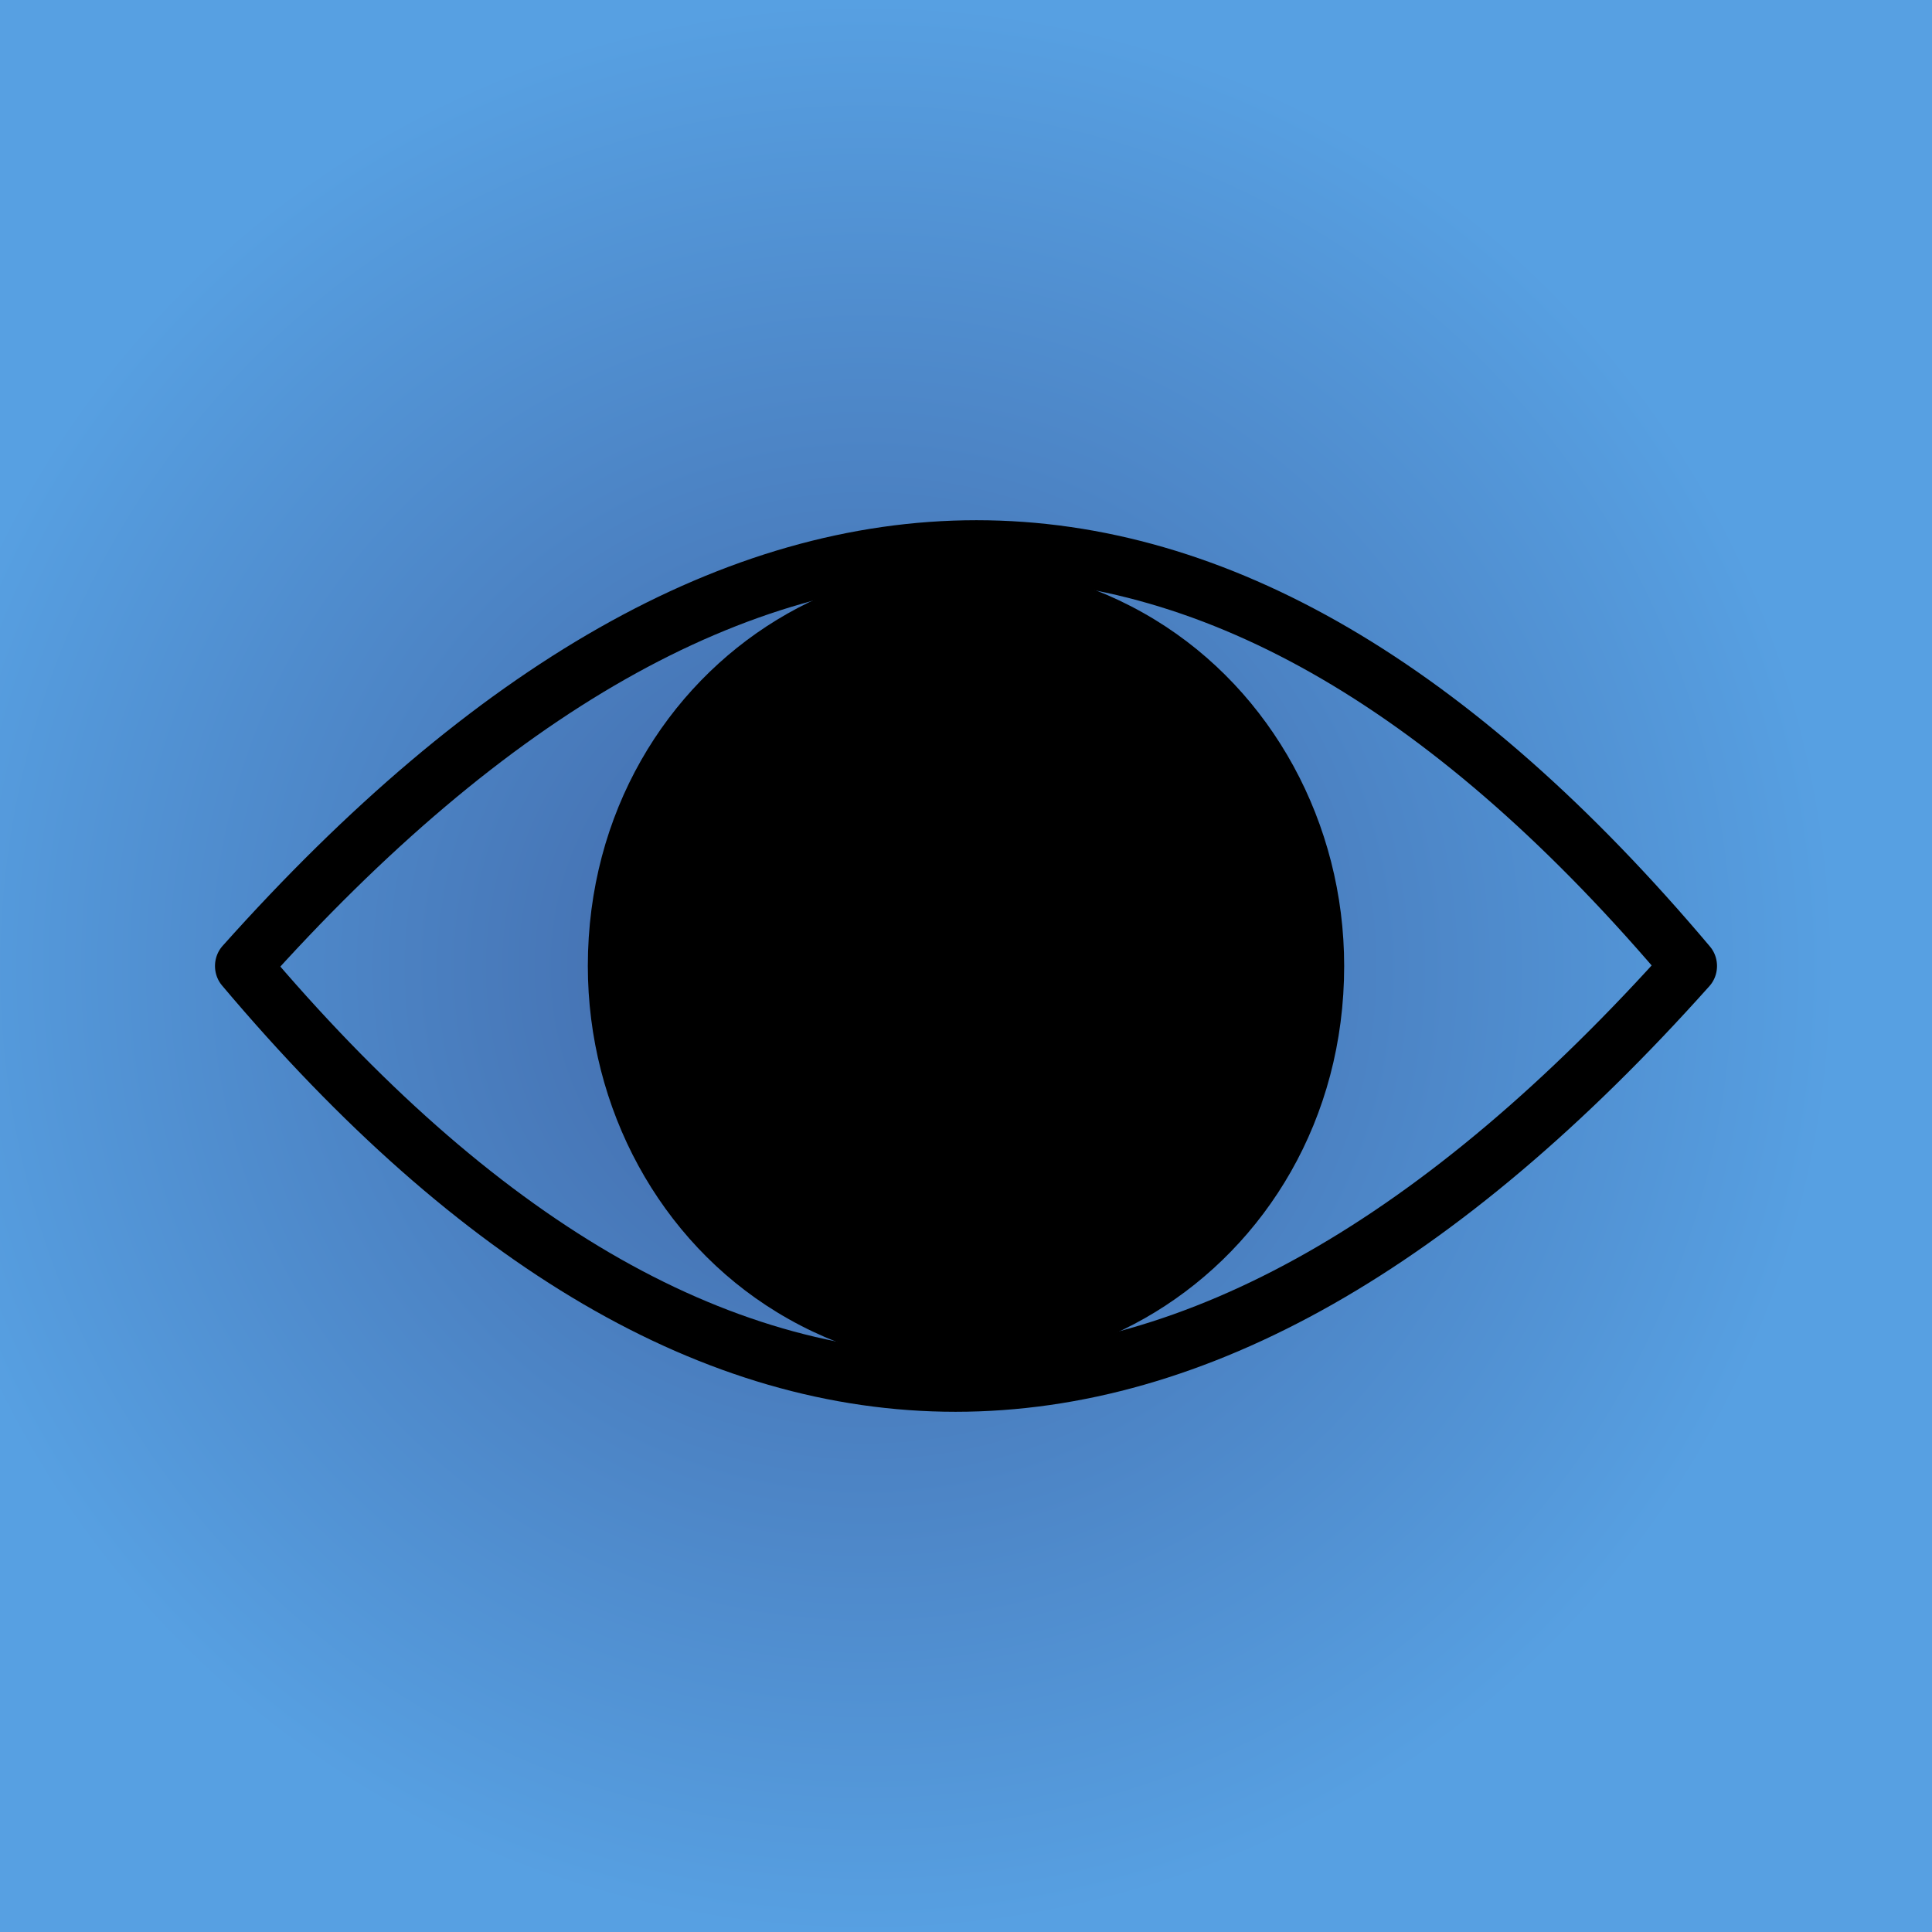
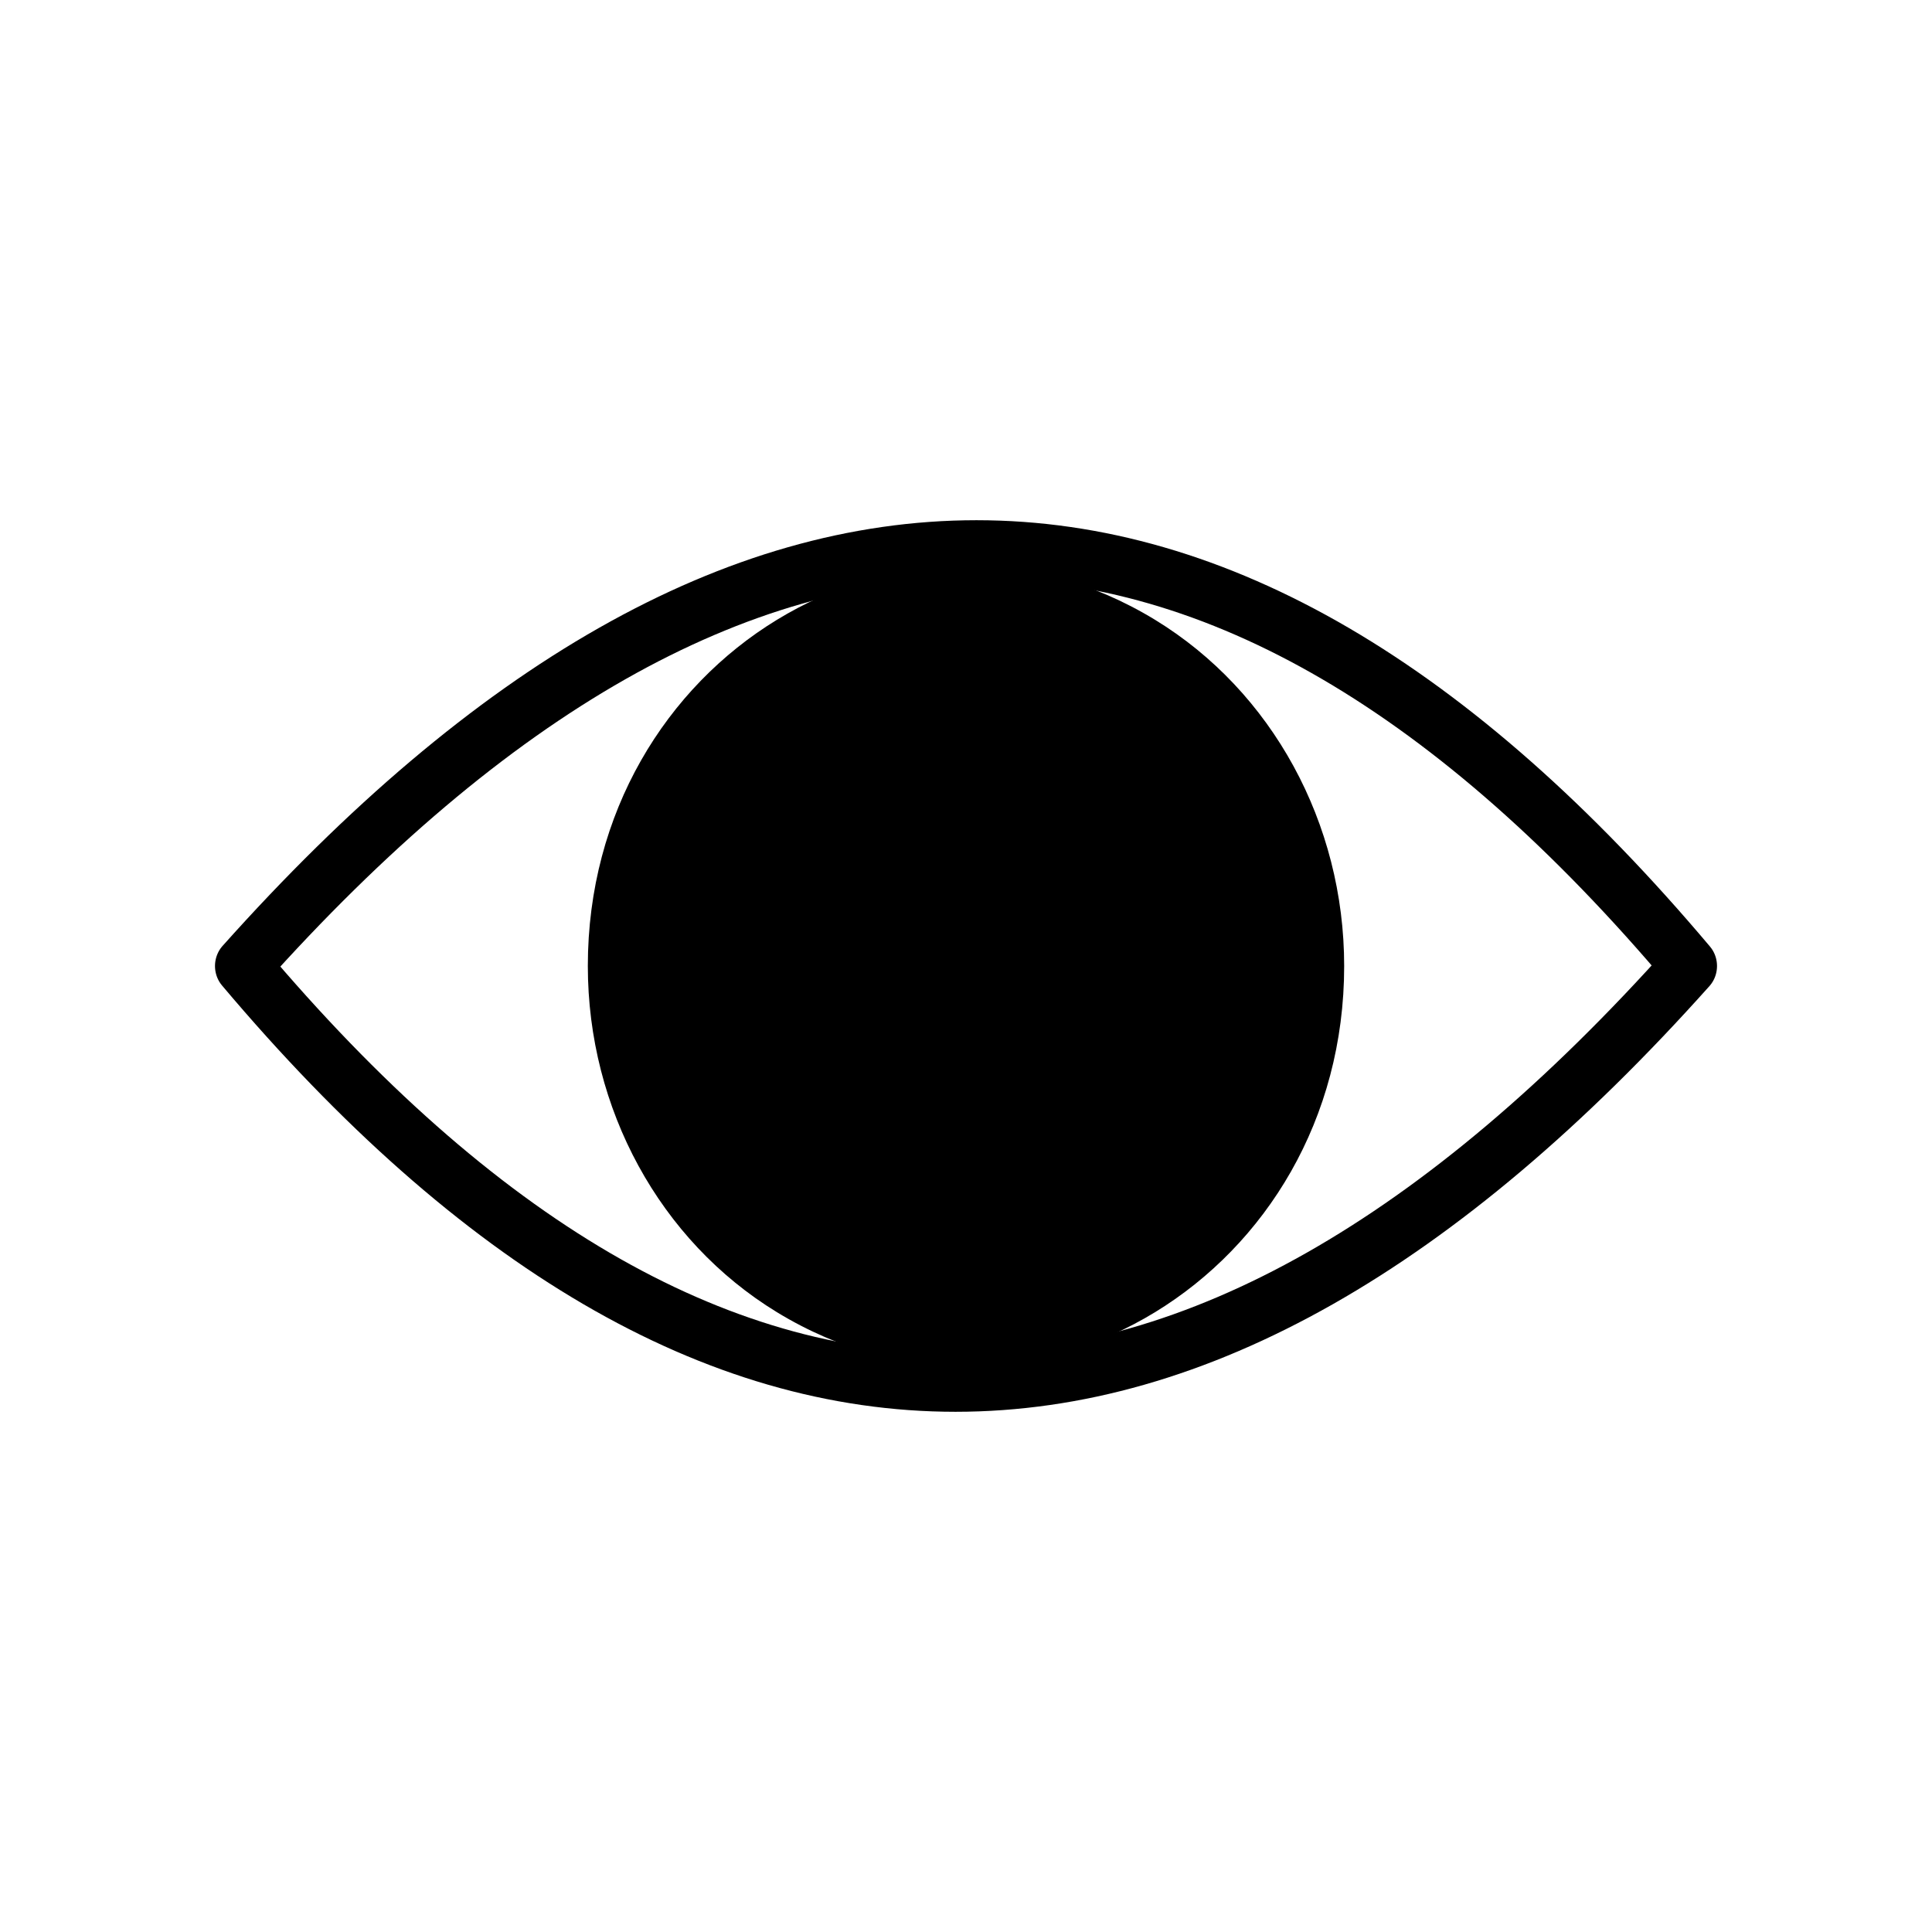
<svg xmlns="http://www.w3.org/2000/svg" viewBox="-0 0 1024 1024">
-   <defs>
-     <radialGradient gradientUnits="userSpaceOnUse" cx="971.744" cy="640.931" r="513.85" id="bg-gradient" gradientTransform="matrix(7.517022, 0, -0.000001, 7.483042, -4403.026, 6707.487)">
-       <stop offset="0" style="stop-color: #4064A4" />
-       <stop offset="1" style="stop-color: #57A0E2" />
-     </radialGradient>
-   </defs>
  <g transform="matrix(0.1, 0, 0, -0.1, 5606.561, 5718.911)" fill="none" stroke="#222628" stroke-width="100">
    <g transform="matrix(1.333333, 0, 0, 1.333333, -58481.438, 45547.344)" fill="#000000" stroke="none">
-       <rect id="background" y="7646.5" width="7699.97" height="7699.97" style="stroke-width: 8.696; fill-rule: nonzero; fill: url(#bg-gradient); stroke: url(#gradient-0);" transform="matrix(1, 0, -0.000269, -1, 2358.02, 16387.808)" x="-553.04" />
      <g id="eye" transform="matrix(0.976603, 0, 0, 1.032299, 83.45809, -340.2437)" fill="none" stroke="#222628" stroke-width="100" stroke-linecap="round" stroke-linejoin="round" style="">
        <path d="M 7191.13 5067.91 C 7191.13 3921.43 5950.07 3204.89 4957.16 3778.11 C 4496.36 4044.15 4212.52 4535.81 4212.52 5067.91 C 4212.52 6214.37 5453.57 6930.9 6446.48 6357.63 C 6907.29 6091.61 7191.13 5599.95 7191.13 5067.91 Z" style="stroke: rgb(0, 0, 0); fill: rgb(0, 0, 0);" />
        <path d="M 2757.42 5067.86 C 4777.12 7206.72 6740.22 7206.72 8646.22 5067.86 C 6626.42 2929.05 4663.52 2929.05 2757.42 5067.86 Z" style="stroke: rgb(0, 0, 0); stroke-width: 225px;" />
      </g>
      <g id="doughnut-chart" style="transform-origin: 251.807px 191.141px;" transform="matrix(11.53389, 0, 0, -11.4167, 2445.396, 6882.506)">
        <circle r="40" cx="358.192" cy="845.872" fill="transparent" stroke-dasharray="62.832 251.327" stroke-dashoffset="0" style="transform-box: fill-box; transform-origin: 50% 50%; stroke-width: 27px; stroke: rgb(130, 159, 102); stroke-linecap: butt;" transform="matrix(0, -2.235725, 2.098034, 0, 148.3195, -461.3637)" />
        <circle r="40" cx="358.192" cy="845.872" fill="transparent" stroke-dasharray="50.265 251.327" stroke-dashoffset="-62.832" style="transform-box: fill-box; transform-origin: 50% 50%; stroke-width: 27px; stroke: rgb(170, 123, 216); stroke-linecap: butt;" transform="matrix(0, -2.235725, 2.098034, 0, 148.3195, -461.3637)" />
        <circle r="40" cx="358.192" cy="845.872" fill="transparent" stroke-dasharray="37.699 251.327" stroke-dashoffset="-113.097" style="transform-box: fill-box; transform-origin: 50% 50%; stroke-width: 27px; stroke: rgb(130, 100, 159); stroke-linecap: butt;" transform="matrix(0, -2.235725, 2.098034, 0, 148.3195, -461.3637)" />
        <circle r="40" cx="358.192" cy="845.872" fill="transparent" stroke-dasharray="30.159 251.327" stroke-dashoffset="-150.796" style="transform-box: fill-box; transform-origin: 50% 50%; stroke-width: 27px; stroke: rgb(215, 192, 125); stroke-linecap: butt;" transform="matrix(0, -2.235725, 2.098034, 0, 148.3195, -461.3637)" />
        <circle r="40" cx="358.192" cy="845.872" fill="transparent" stroke-dasharray="25.133 251.327" stroke-dashoffset="-180.956" style="transform-box: fill-box; transform-origin: 50% 50%; stroke-width: 27px; stroke: rgb(158, 143, 101); stroke-linecap: butt;" transform="matrix(0, -2.235725, 2.098034, 0, 148.3195, -461.3637)" />
        <circle r="40" cx="358.192" cy="845.872" fill="transparent" stroke-dasharray="20.106 251.327" stroke-dashoffset="-206.088" style="transform-box: fill-box; transform-origin: 50% 50%; stroke-width: 27px; stroke: rgb(129, 216, 147); stroke-linecap: butt;" transform="matrix(0, -2.235725, 2.098034, 0, 148.3195, -461.3637)" />
        <circle r="40" cx="358.192" cy="845.872" fill="transparent" stroke-dasharray="15.08 251.327" stroke-dashoffset="-226.194" style="transform-box: fill-box; transform-origin: 50% 50%; stroke-width: 27px; stroke: rgb(124, 146, 216); stroke-linecap: butt;" transform="matrix(0, -2.235725, 2.098034, 0, 148.3195, -461.3637)" />
        <circle r="40" cx="358.192" cy="845.872" fill="transparent" stroke-dasharray="10.053 251.327" stroke-dashoffset="-241.274" style="transform-box: fill-box; transform-origin: 50% 50%; stroke-width: 27px; stroke: rgb(217, 125, 193); stroke-linecap: butt;" transform="matrix(0, -2.235725, 2.098034, 0, 148.3195, -461.3637)" />
      </g>
    </g>
  </g>
</svg>
